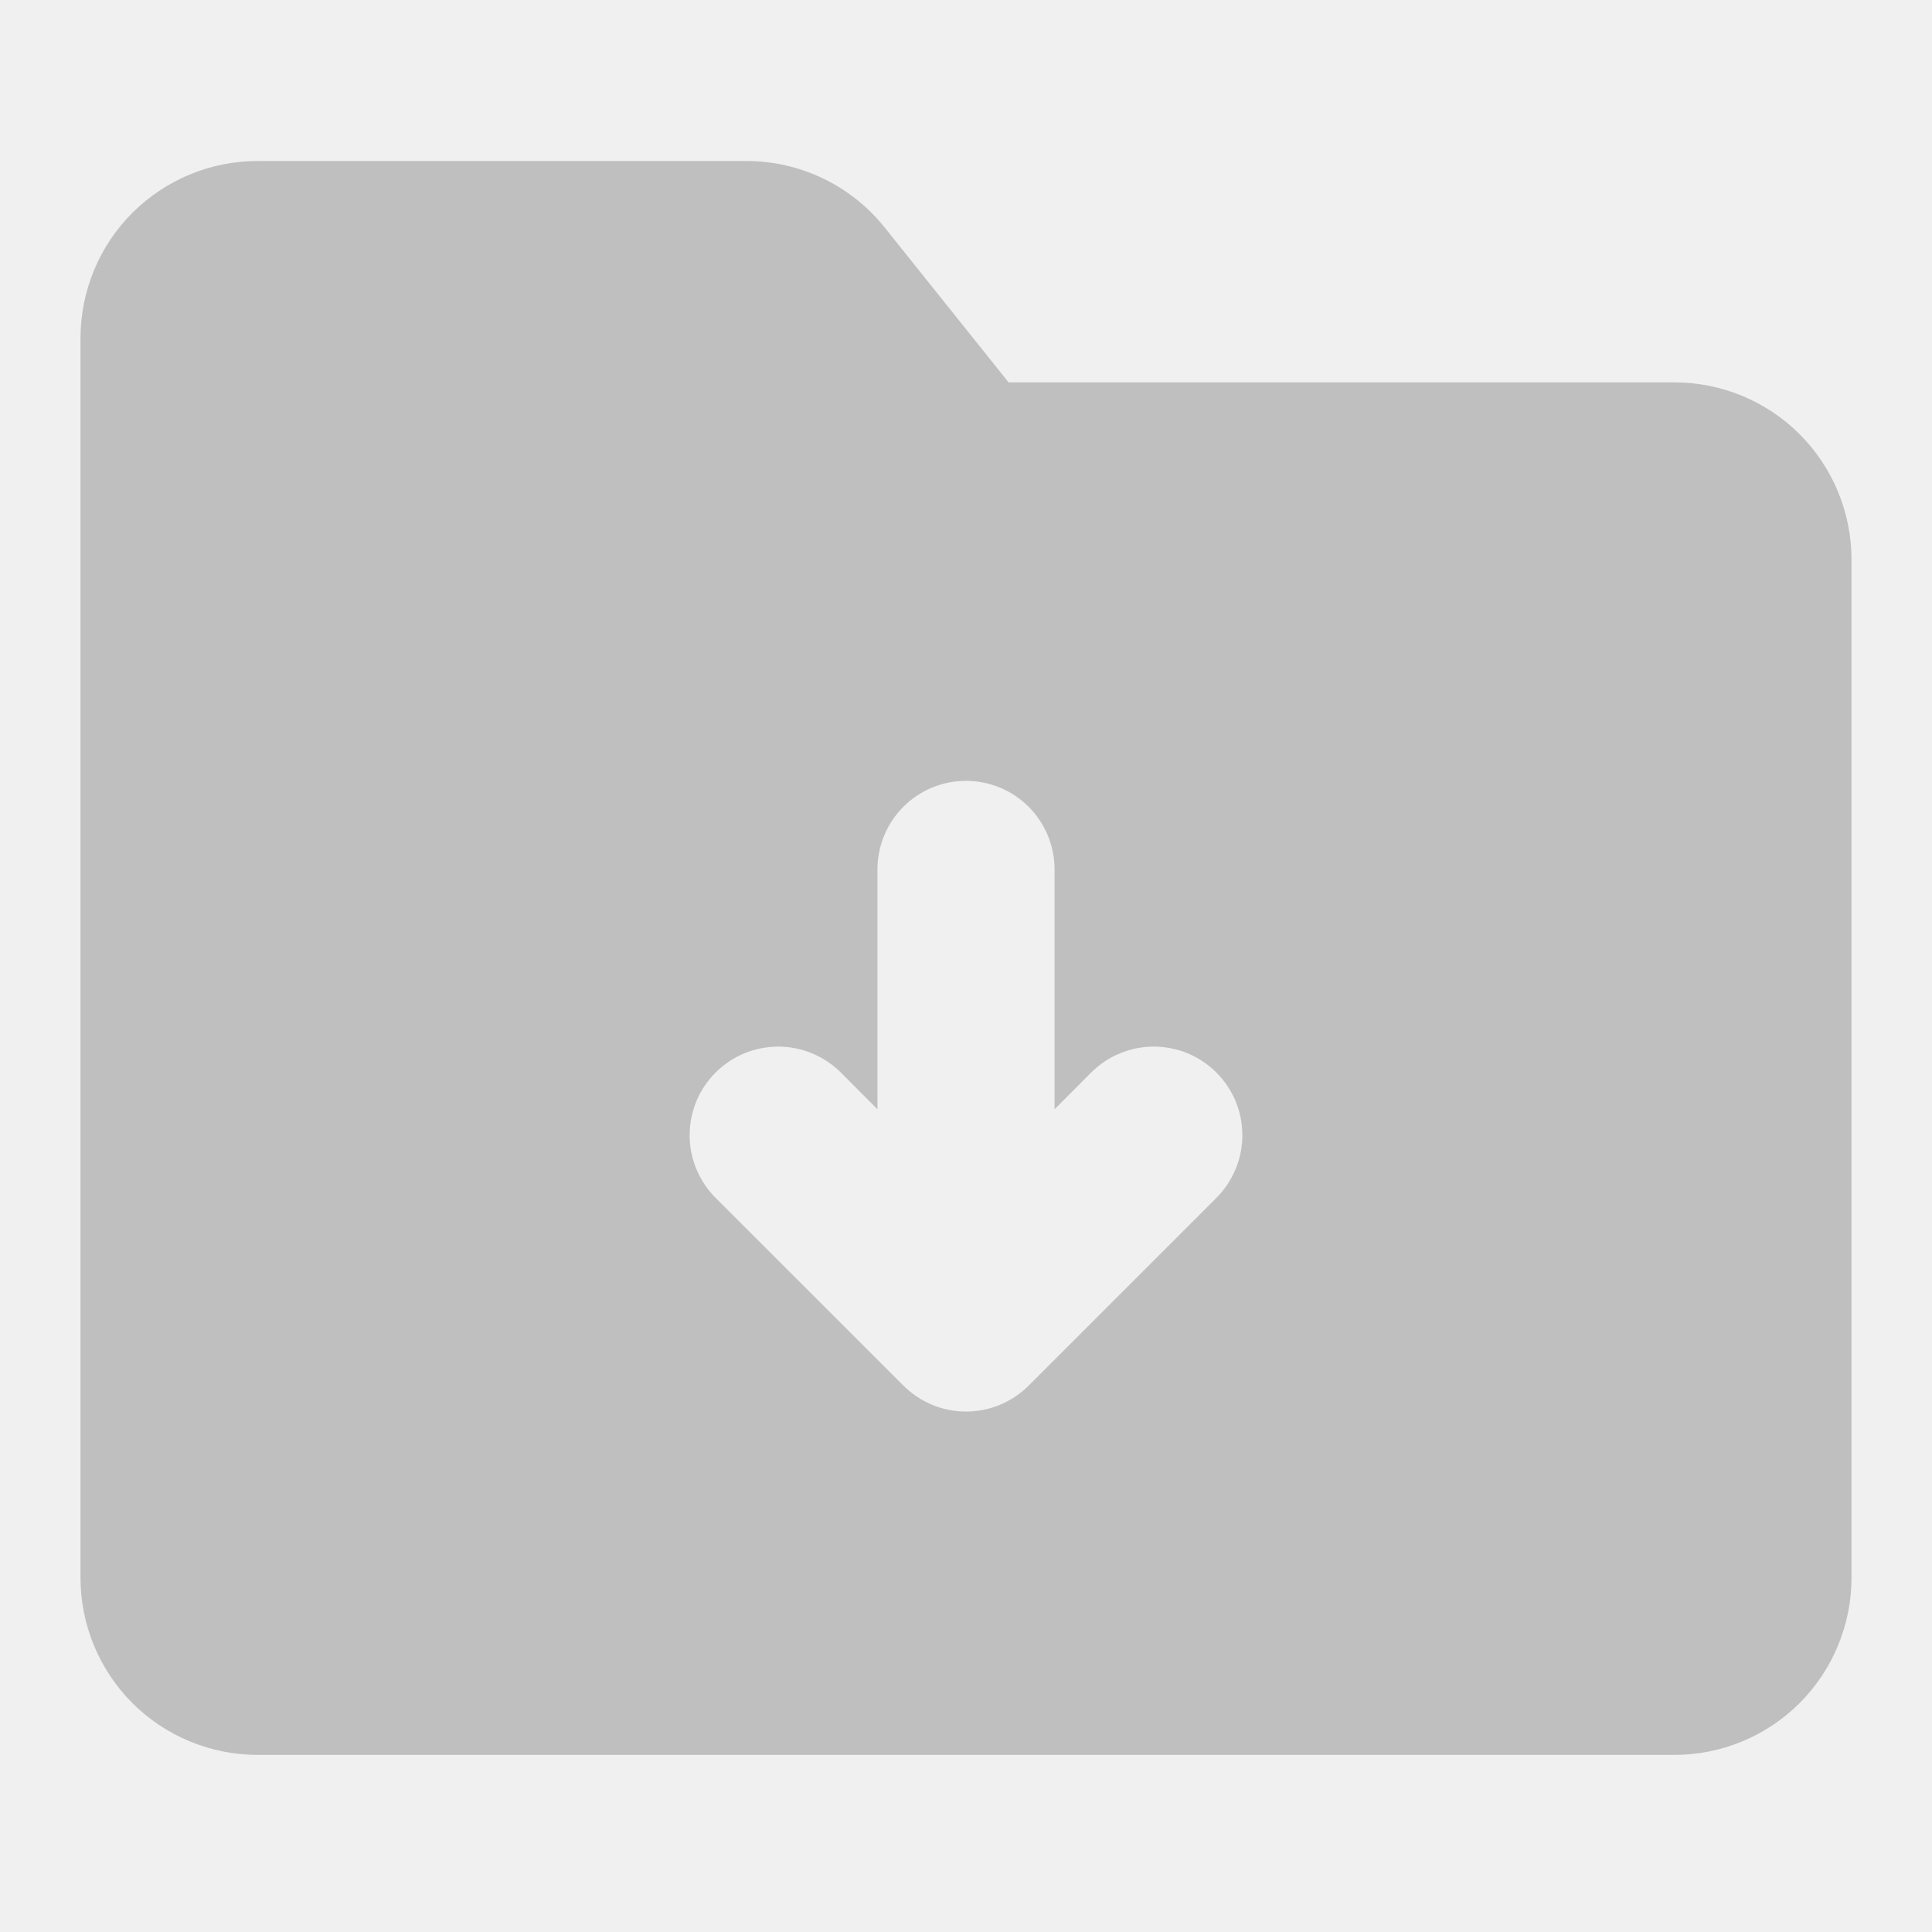
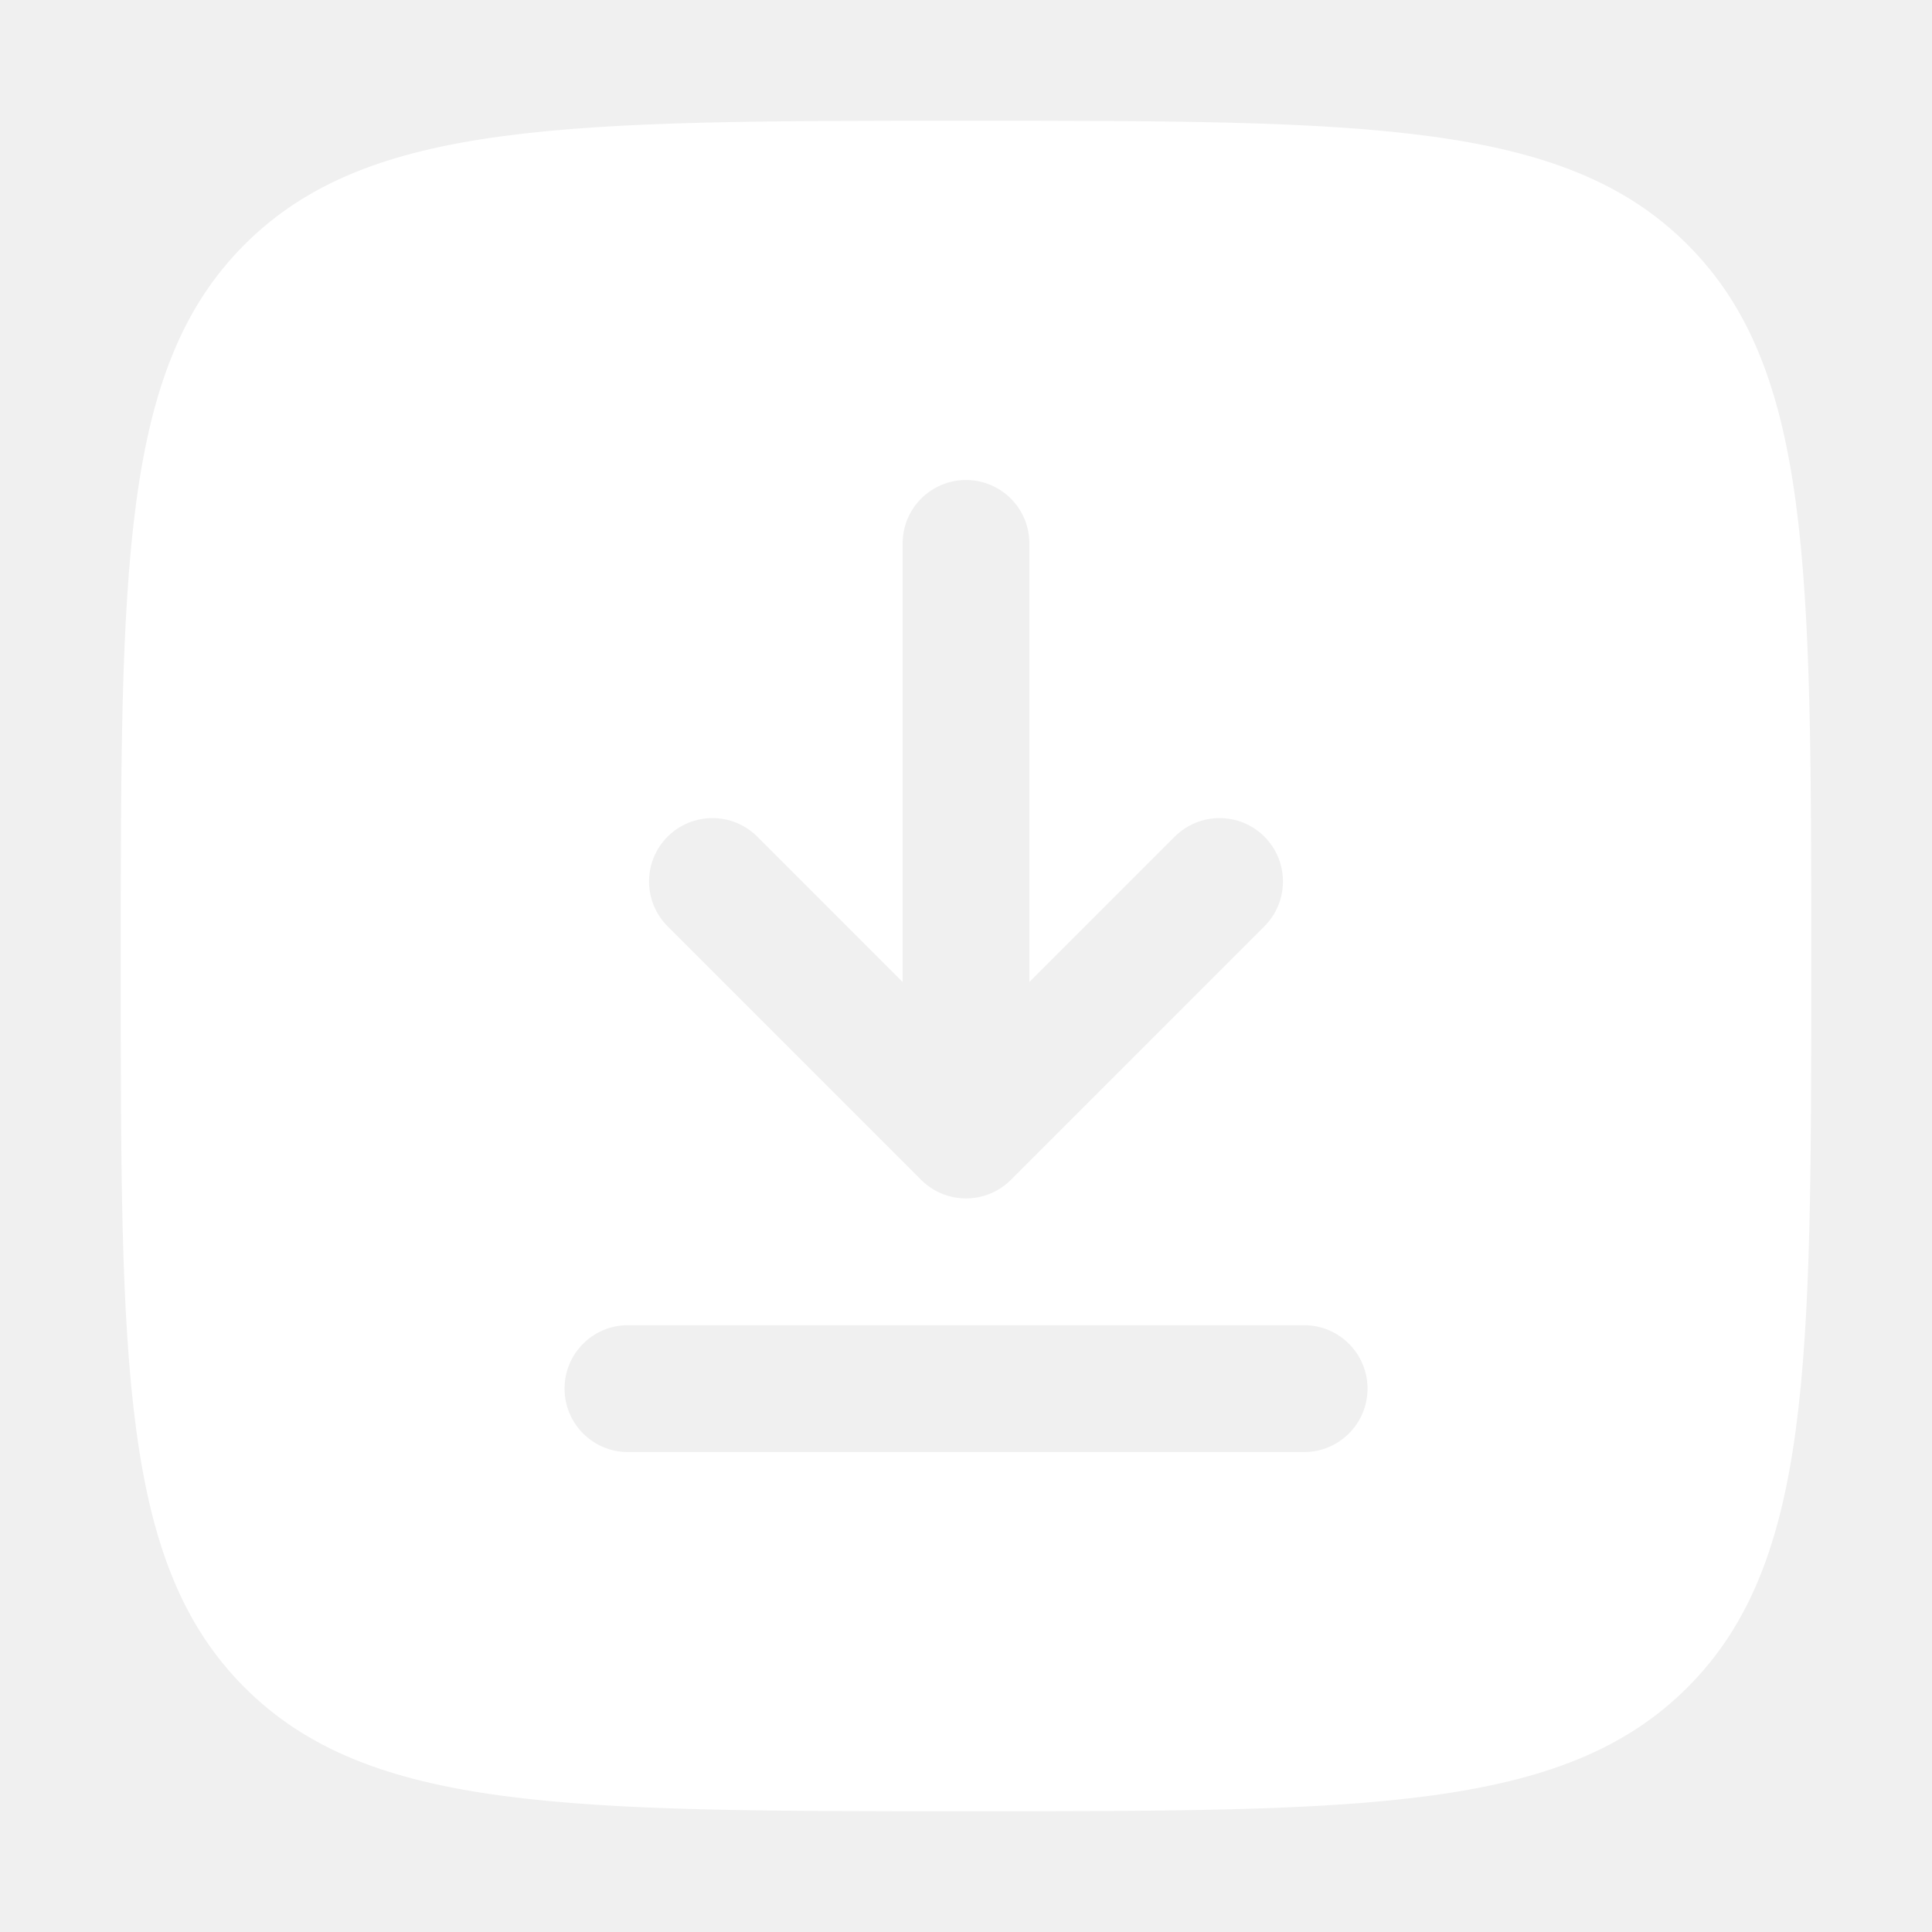
<svg xmlns="http://www.w3.org/2000/svg" width="24" height="24" viewBox="0 0 24 24" fill="none">
-   <mask id="mask0_4025_145279" style="mask-type:alpha" maskUnits="userSpaceOnUse" x="0" y="0" width="24" height="24">
-     <g clip-path="url(#clip0_4025_145279)">
-       <g clip-path="url(#clip1_4025_145279)">
-         <path fill-rule="evenodd" clip-rule="evenodd" d="M1 4.2C1 3.617 1.232 3.057 1.644 2.644C2.057 2.232 2.617 2 3.2 2H9.272C9.602 2 9.927 2.074 10.225 2.217C10.522 2.36 10.783 2.568 10.989 2.825L12.529 4.75H20.8C21.384 4.75 21.943 4.982 22.356 5.394C22.768 5.807 23 6.367 23 6.95V19.6C23 20.183 22.768 20.743 22.356 21.156C21.943 21.568 21.384 21.8 20.8 21.8H3.2C2.617 21.8 2.057 21.568 1.644 21.156C1.232 20.743 1 20.183 1 19.6V4.2ZM12 9.7C12.292 9.7 12.572 9.816 12.778 10.022C12.984 10.229 13.1 10.508 13.1 10.8V13.78L13.555 13.323C13.658 13.221 13.779 13.14 13.912 13.085C14.046 13.03 14.189 13.001 14.334 13.001C14.478 13.002 14.621 13.03 14.755 13.085C14.888 13.141 15.009 13.222 15.111 13.324C15.213 13.426 15.294 13.547 15.35 13.681C15.405 13.815 15.433 13.958 15.433 14.102C15.433 14.246 15.405 14.39 15.349 14.523C15.294 14.656 15.213 14.778 15.111 14.88L12.779 17.212C12.677 17.314 12.555 17.395 12.422 17.451C12.288 17.506 12.145 17.535 12.001 17.535C11.856 17.535 11.713 17.506 11.579 17.451C11.446 17.395 11.325 17.314 11.222 17.212L8.889 14.88C8.787 14.778 8.706 14.656 8.651 14.523C8.595 14.39 8.567 14.246 8.567 14.102C8.567 13.958 8.595 13.815 8.65 13.681C8.706 13.547 8.787 13.426 8.889 13.324C8.991 13.222 9.112 13.141 9.245 13.085C9.379 13.03 9.522 13.002 9.667 13.001C9.811 13.001 9.954 13.03 10.088 13.085C10.221 13.14 10.342 13.221 10.445 13.323L10.9 13.78V10.8C10.9 10.508 11.016 10.229 11.222 10.022C11.428 9.816 11.708 9.7 12 9.7Z" fill="#868686" />
-       </g>
-     </g>
-   </mask>
-   <g mask="url(#mask0_4025_145279)">
-     <rect width="24" height="24" fill="#BFBFBF" />
-   </g>
-   <defs>
-     <clipPath id="clip0_4025_145279">
-       <rect width="24" height="24" fill="white" />
-     </clipPath>
-     <clipPath id="clip1_4025_145279">
-       <rect width="24" height="24" fill="white" />
-     </clipPath>
-   </defs>
+   <path fill-rule="evenodd" clip-rule="evenodd" d="M1.5 12C1.5 7.05 1.5 4.575 3.038 3.038C4.575 1.5 7.05 1.5 12 1.5C16.95 1.5 19.425 1.5 20.962 3.038C22.5 4.575 22.5 7.05 22.5 12C22.5 16.95 22.5 19.425 20.962 20.962C19.425 22.5 16.95 22.5 12 22.5C7.05 22.5 4.575 22.5 3.038 20.962C1.5 19.425 1.5 16.95 1.5 12ZM12 5.963C12.435 5.963 12.787 6.315 12.787 6.75V12.199L14.593 10.393C14.901 10.086 15.399 10.086 15.707 10.393C16.014 10.701 16.014 11.199 15.707 11.507L12.557 14.657C12.409 14.805 12.209 14.887 12 14.887C11.791 14.887 11.591 14.805 11.443 14.657L8.293 11.507C7.986 11.199 7.986 10.701 8.293 10.393C8.601 10.086 9.099 10.086 9.407 10.393L11.213 12.199V6.75C11.213 6.315 11.565 5.963 12 5.963ZM7.8 16.462C7.365 16.462 7.013 16.815 7.013 17.25C7.013 17.685 7.365 18.038 7.8 18.038H16.2C16.635 18.038 16.988 17.685 16.988 17.25C16.988 16.815 16.635 16.462 16.2 16.462H7.8Z" fill="white" />
</svg>
